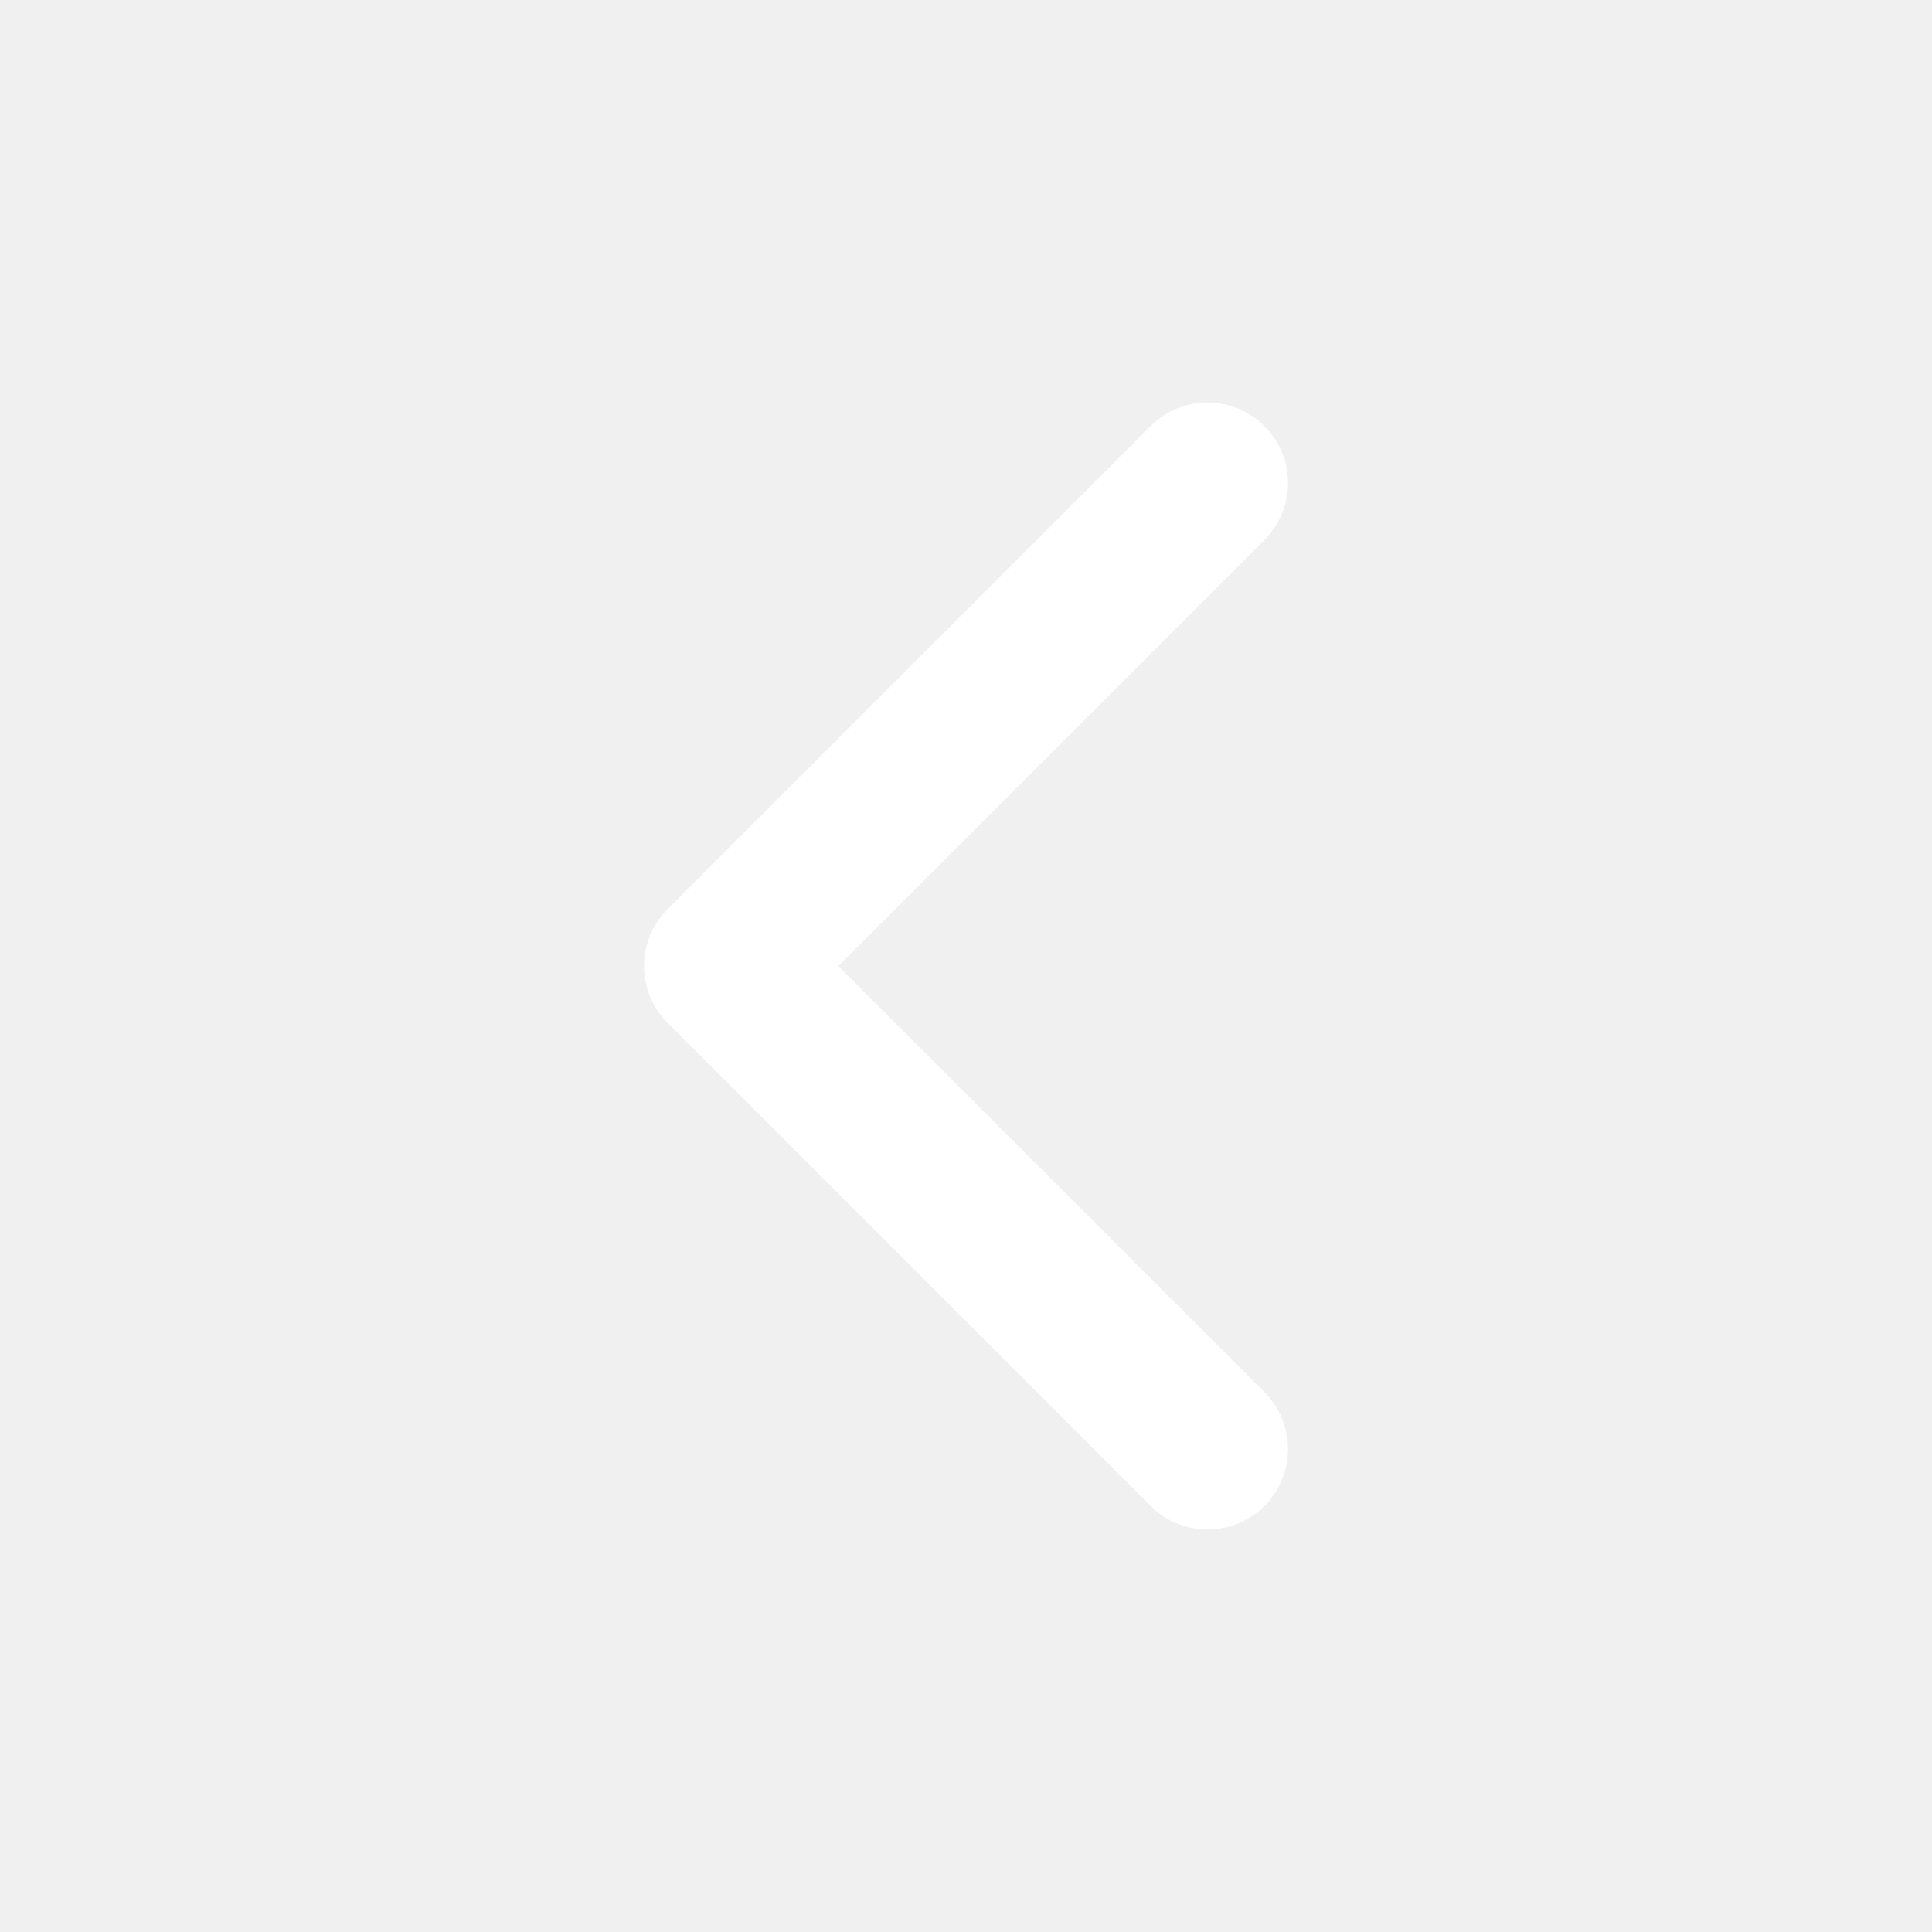
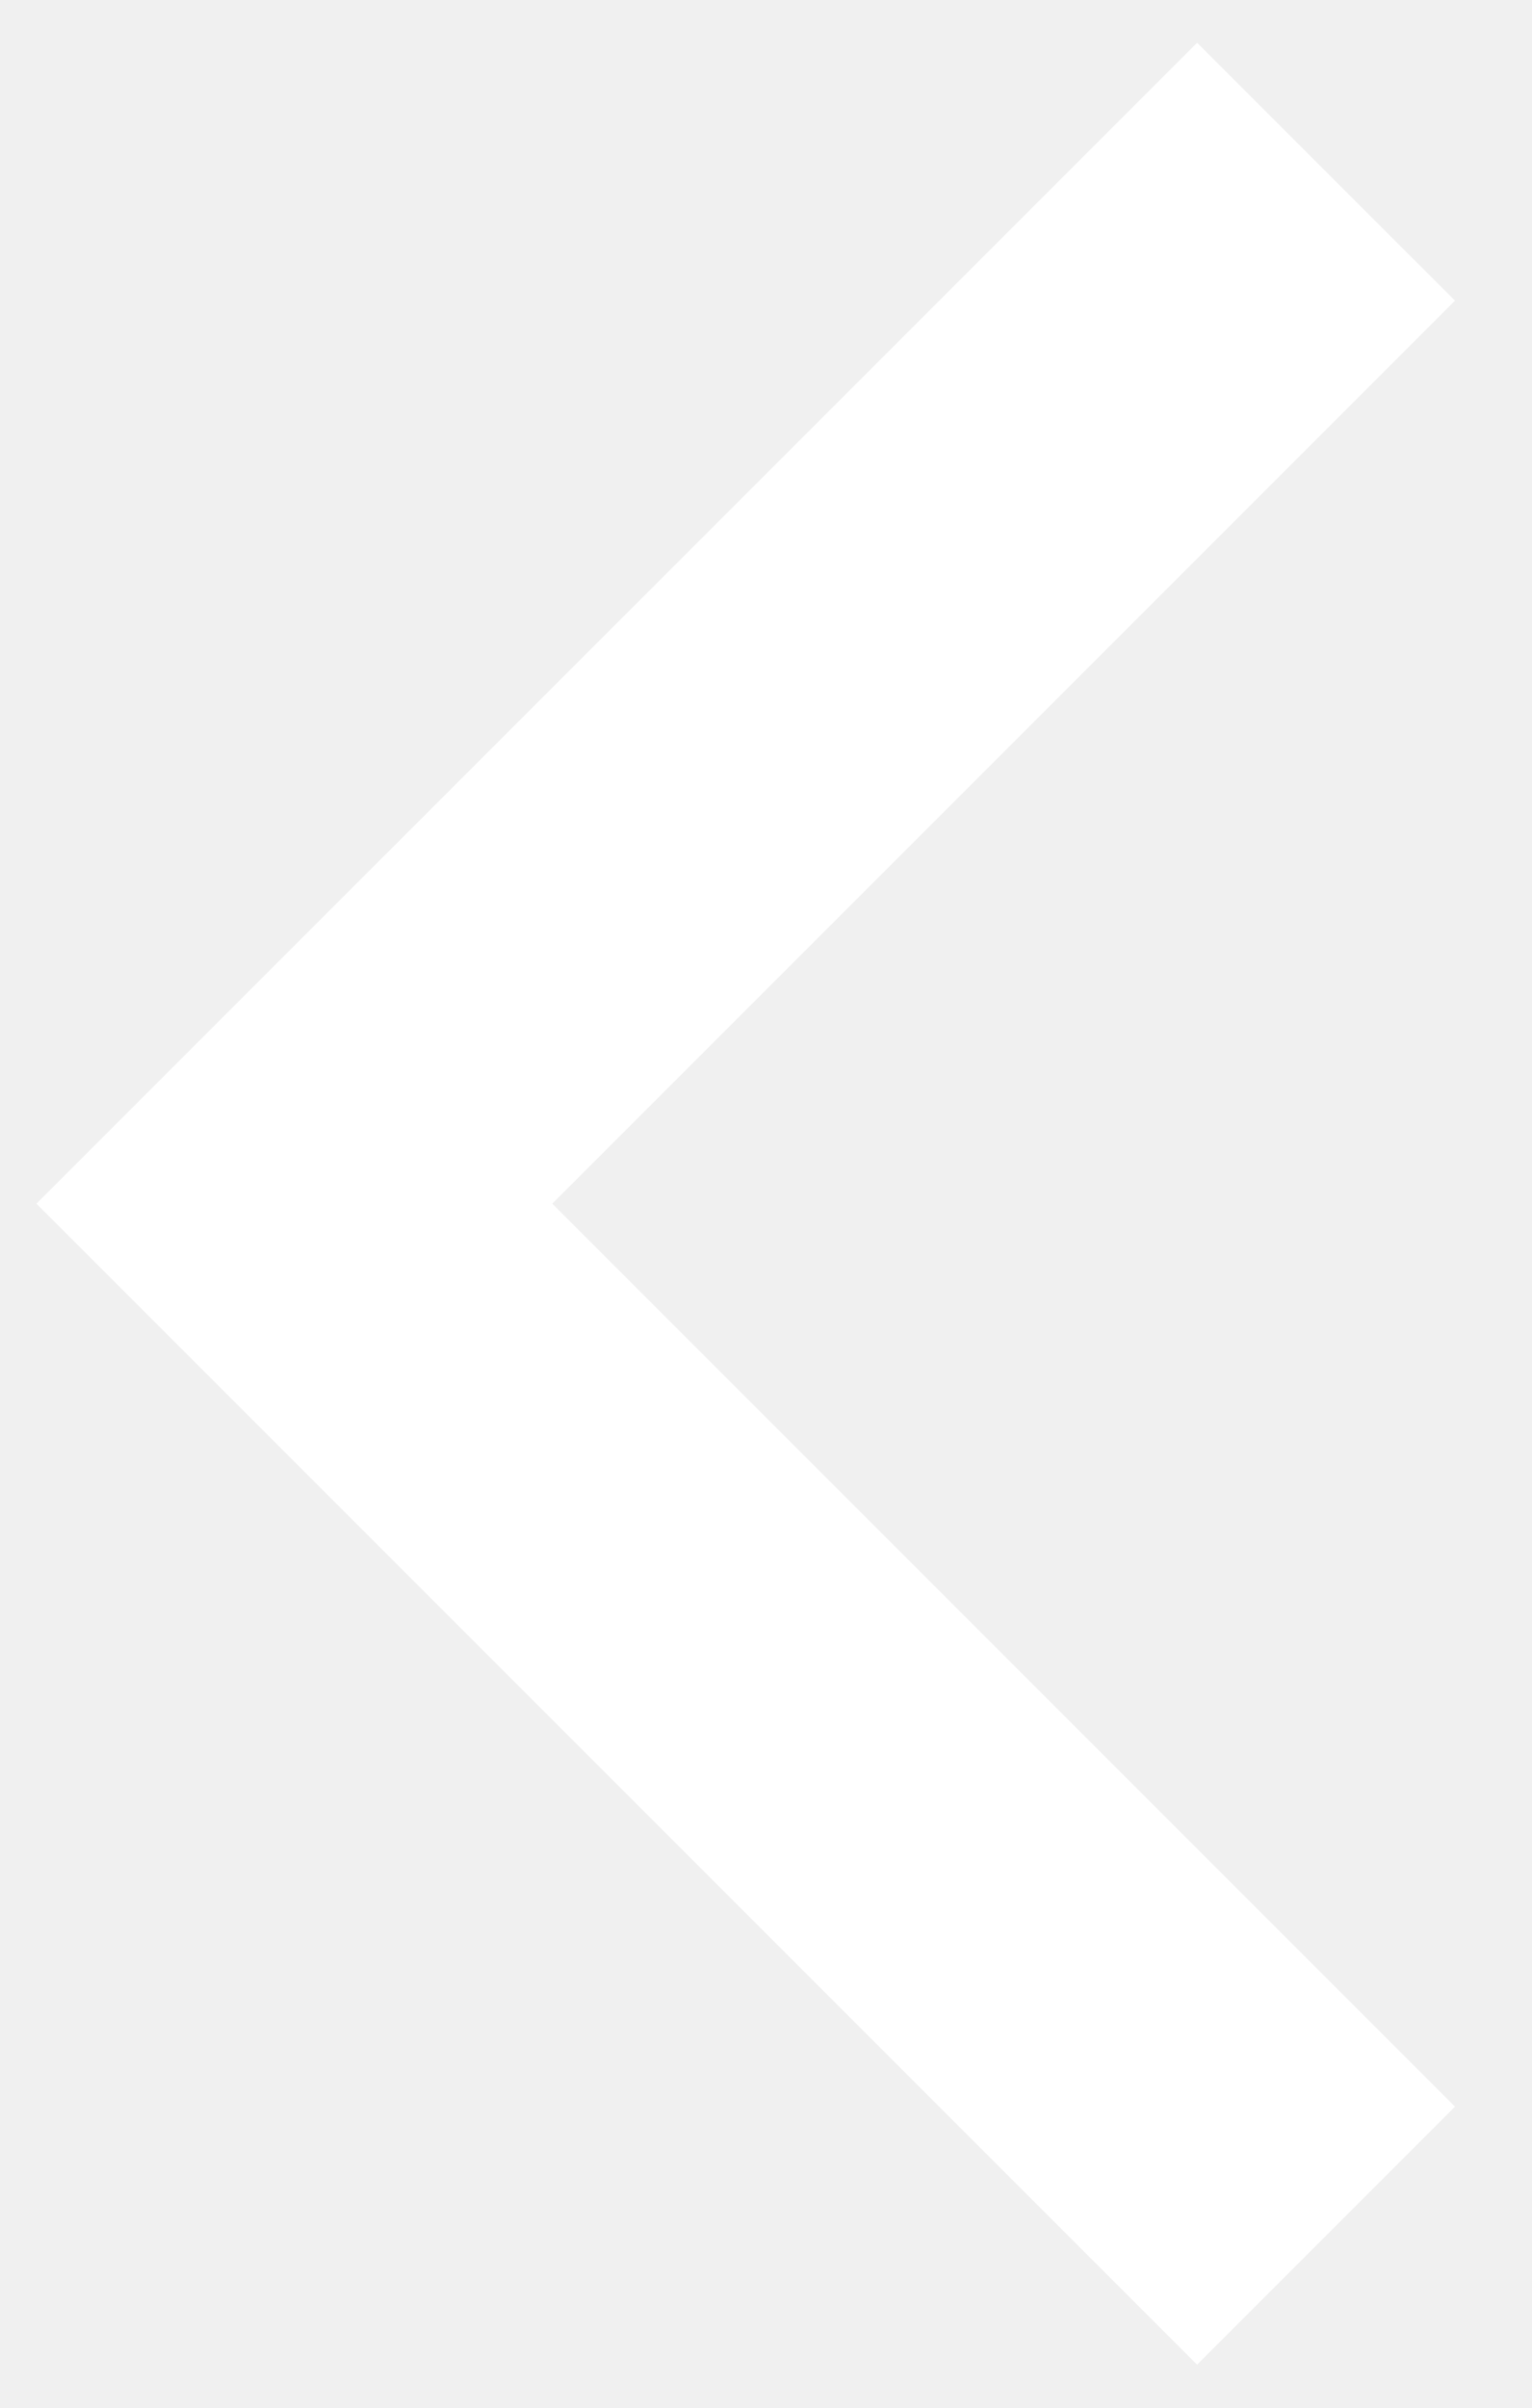
- <svg xmlns="http://www.w3.org/2000/svg" width="30" height="30" viewBox="0 0 24 24" fill="none">
-   <path d="M15 6L9 12L15 18" stroke="#FFFFFF" stroke-width="2" stroke-linecap="round" stroke-linejoin="round" />
+ <svg xmlns="http://www.w3.org/2000/svg" width="14" height="22" viewBox="0 0 14 22" fill="none">
+   <path d="M5.047 10.997L13.297 2.747L10.94 0.391L0.333 10.997L10.94 21.604L13.297 19.247L5.047 10.997Z" fill="white" />
</svg>
